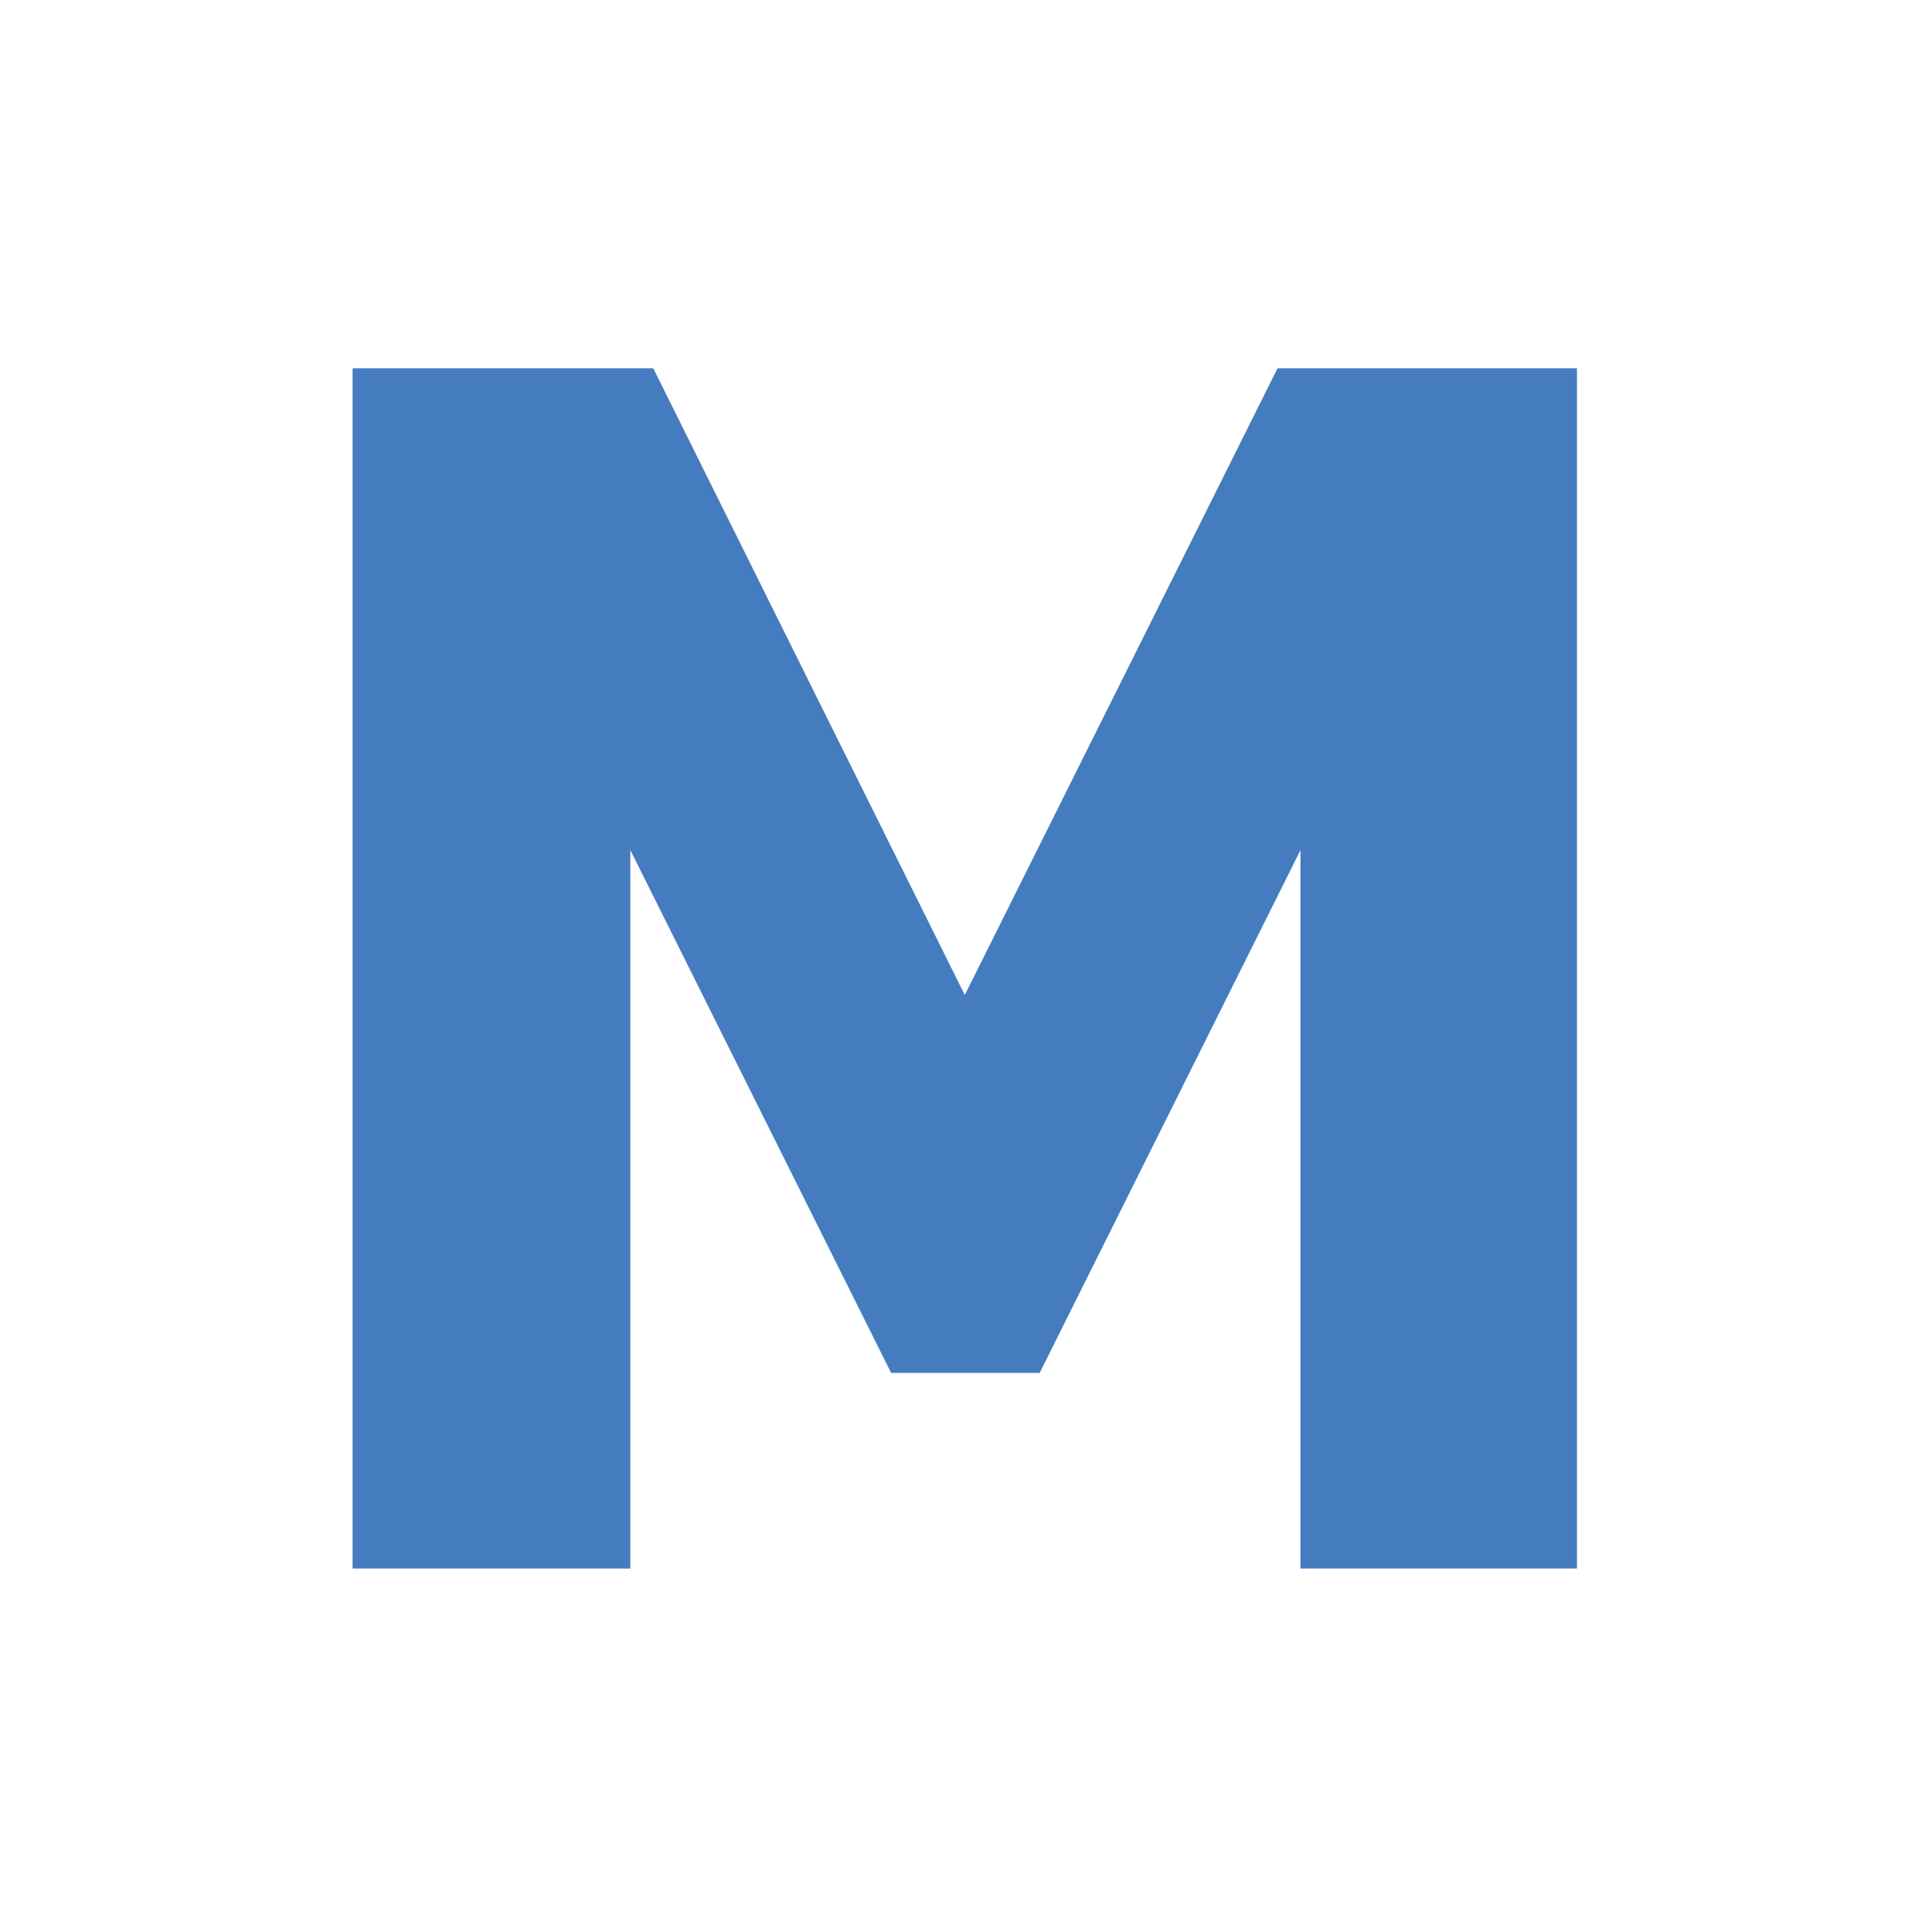
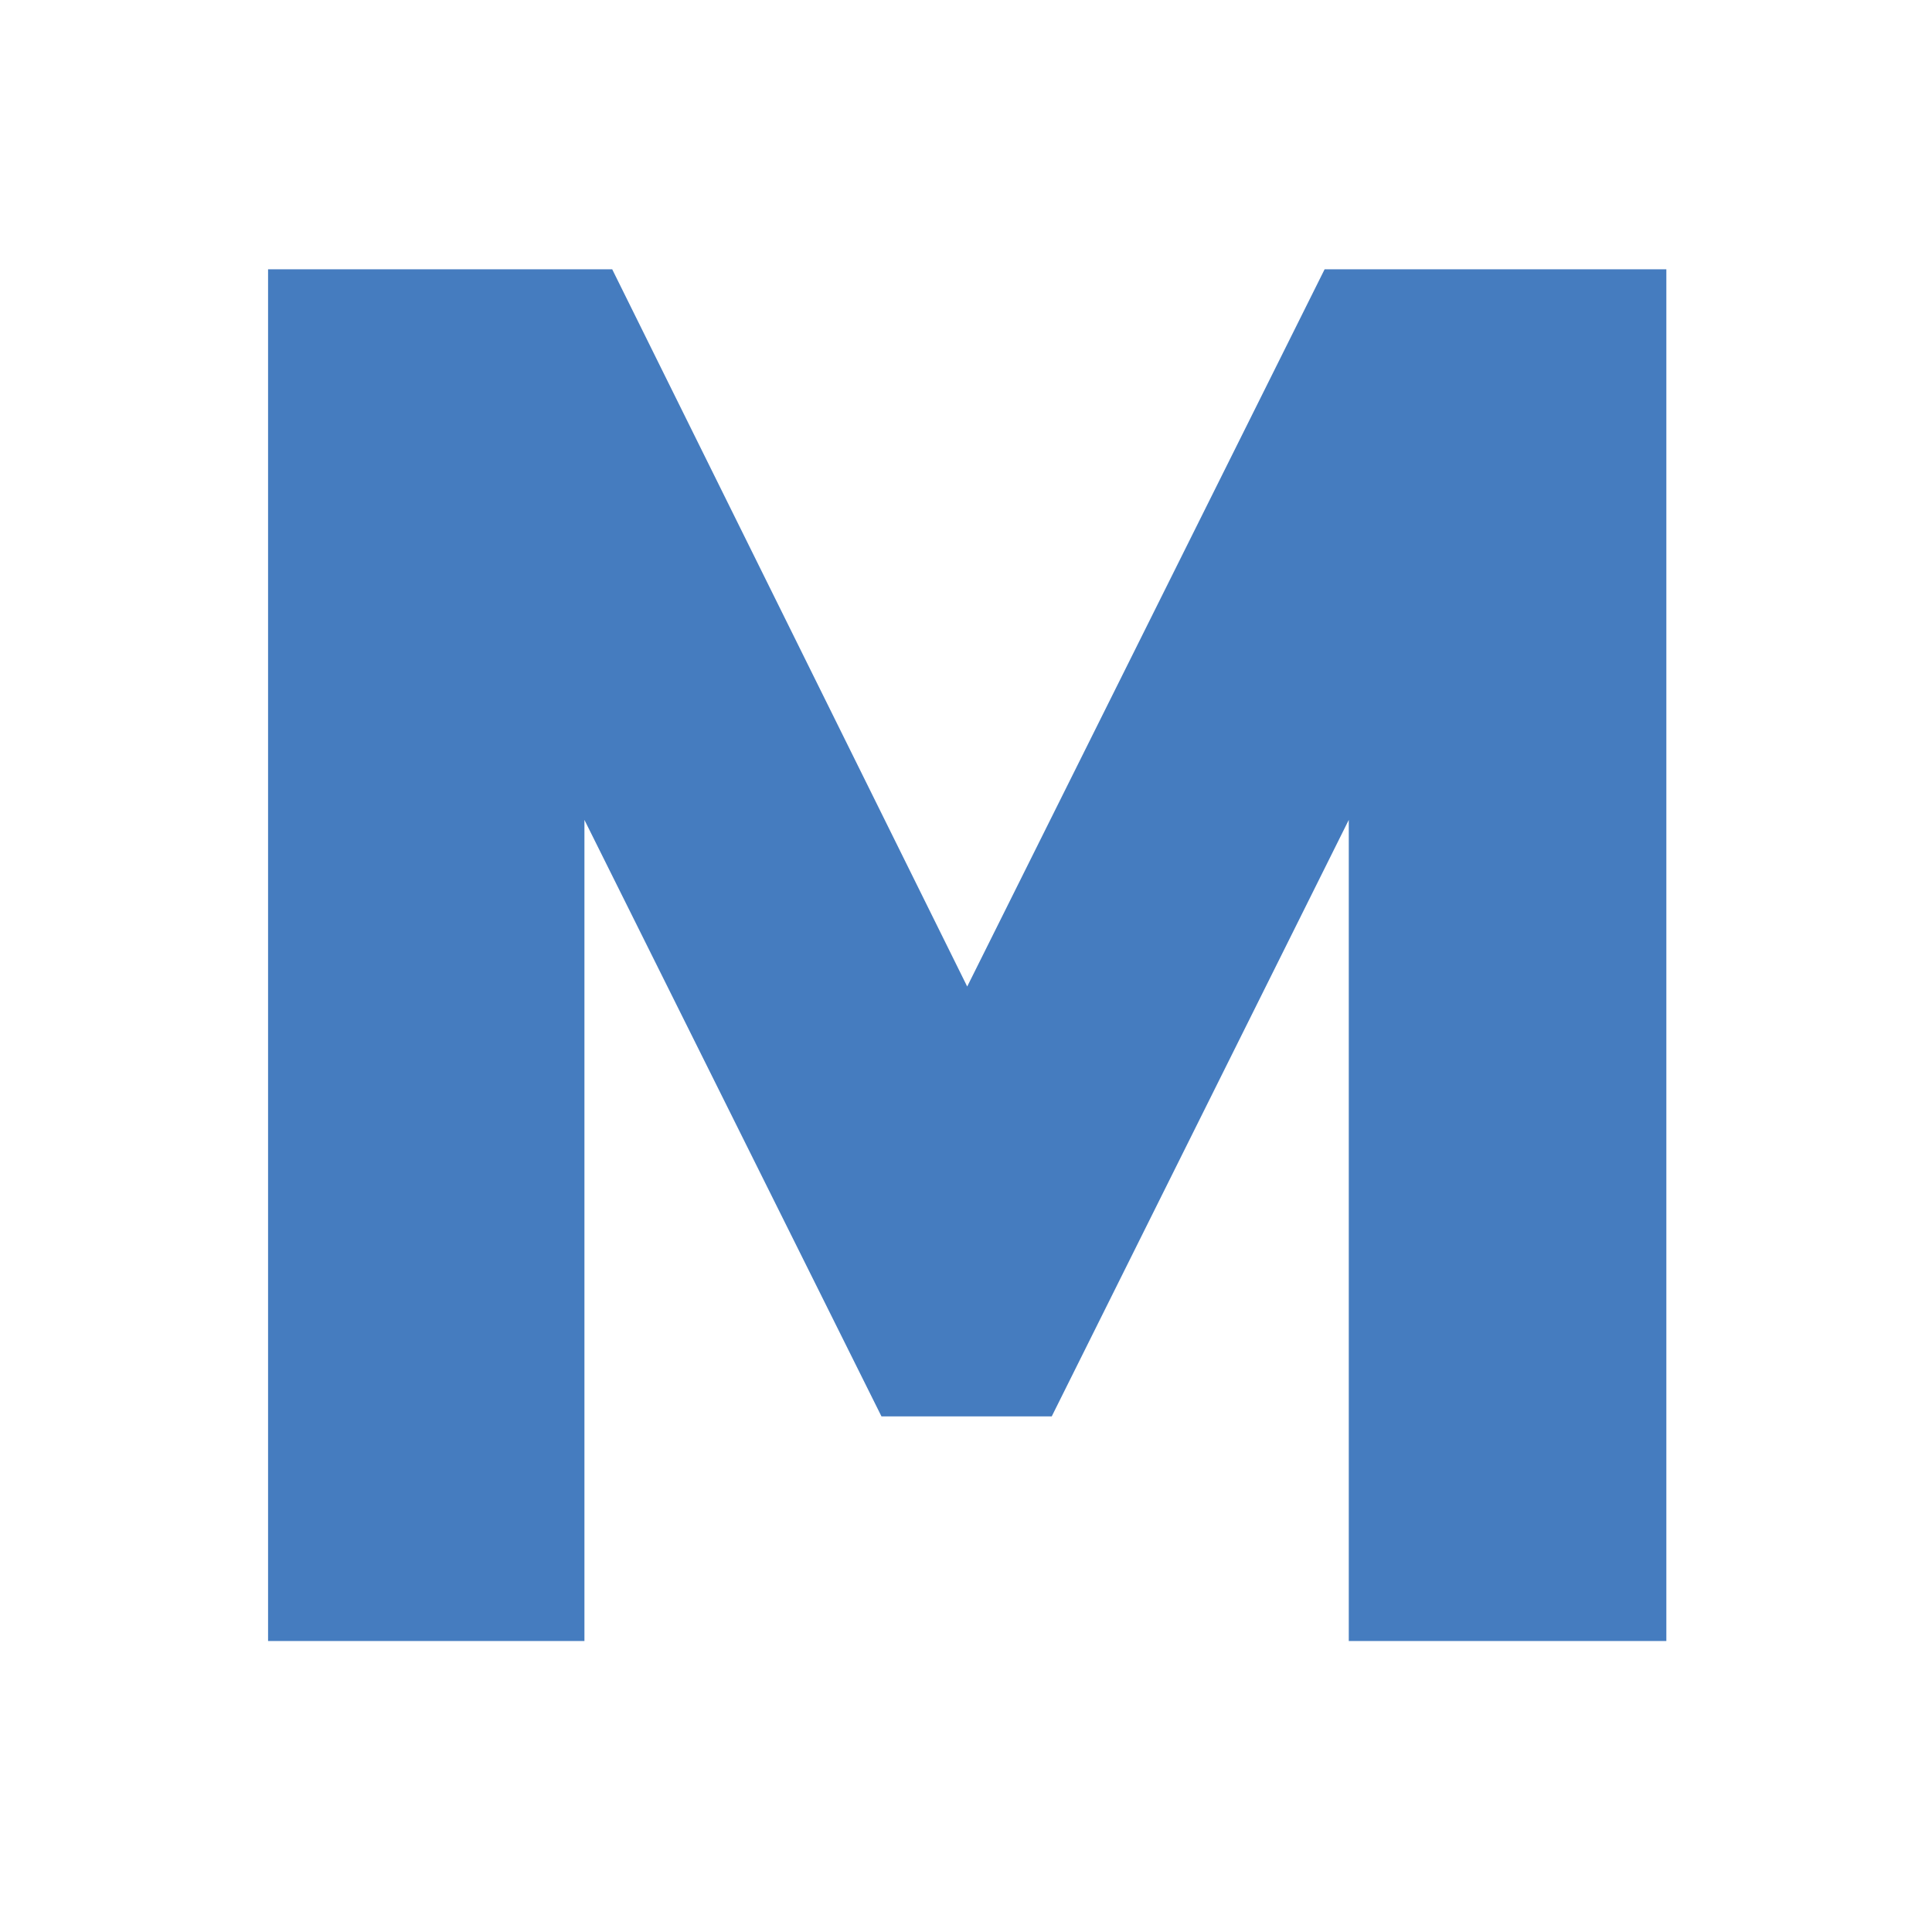
<svg xmlns="http://www.w3.org/2000/svg" id="Layer_1" data-name="Layer 1" viewBox="0 0 16 16">
  <defs>
    <style>
      .cls-1 {
        fill: none;
      }

      .cls-2 {
        fill: #457cbf;
      }
    </style>
  </defs>
-   <rect class="cls-1" x="1" y=".88" width="14" height="14" />
-   <path class="cls-2" d="M10.77,12.99v-5.95l-2.16,4.33h-1.23l-2.16-4.33v5.95h-2.3V3.05h2.49l2.58,5.19,2.59-5.19h2.48v9.94h-2.3Z" />
+   <rect class="cls-1" x="1" y=".75" width="14" height="14" />
+   <path class="cls-2" d="M11.17,13.59v-6.8l-2.46,4.94h-1.41l-2.46-4.94v6.8h-2.62V2.23h2.85l2.94,5.94,2.96-5.94h2.83v11.36h-2.62Z" />
</svg>
